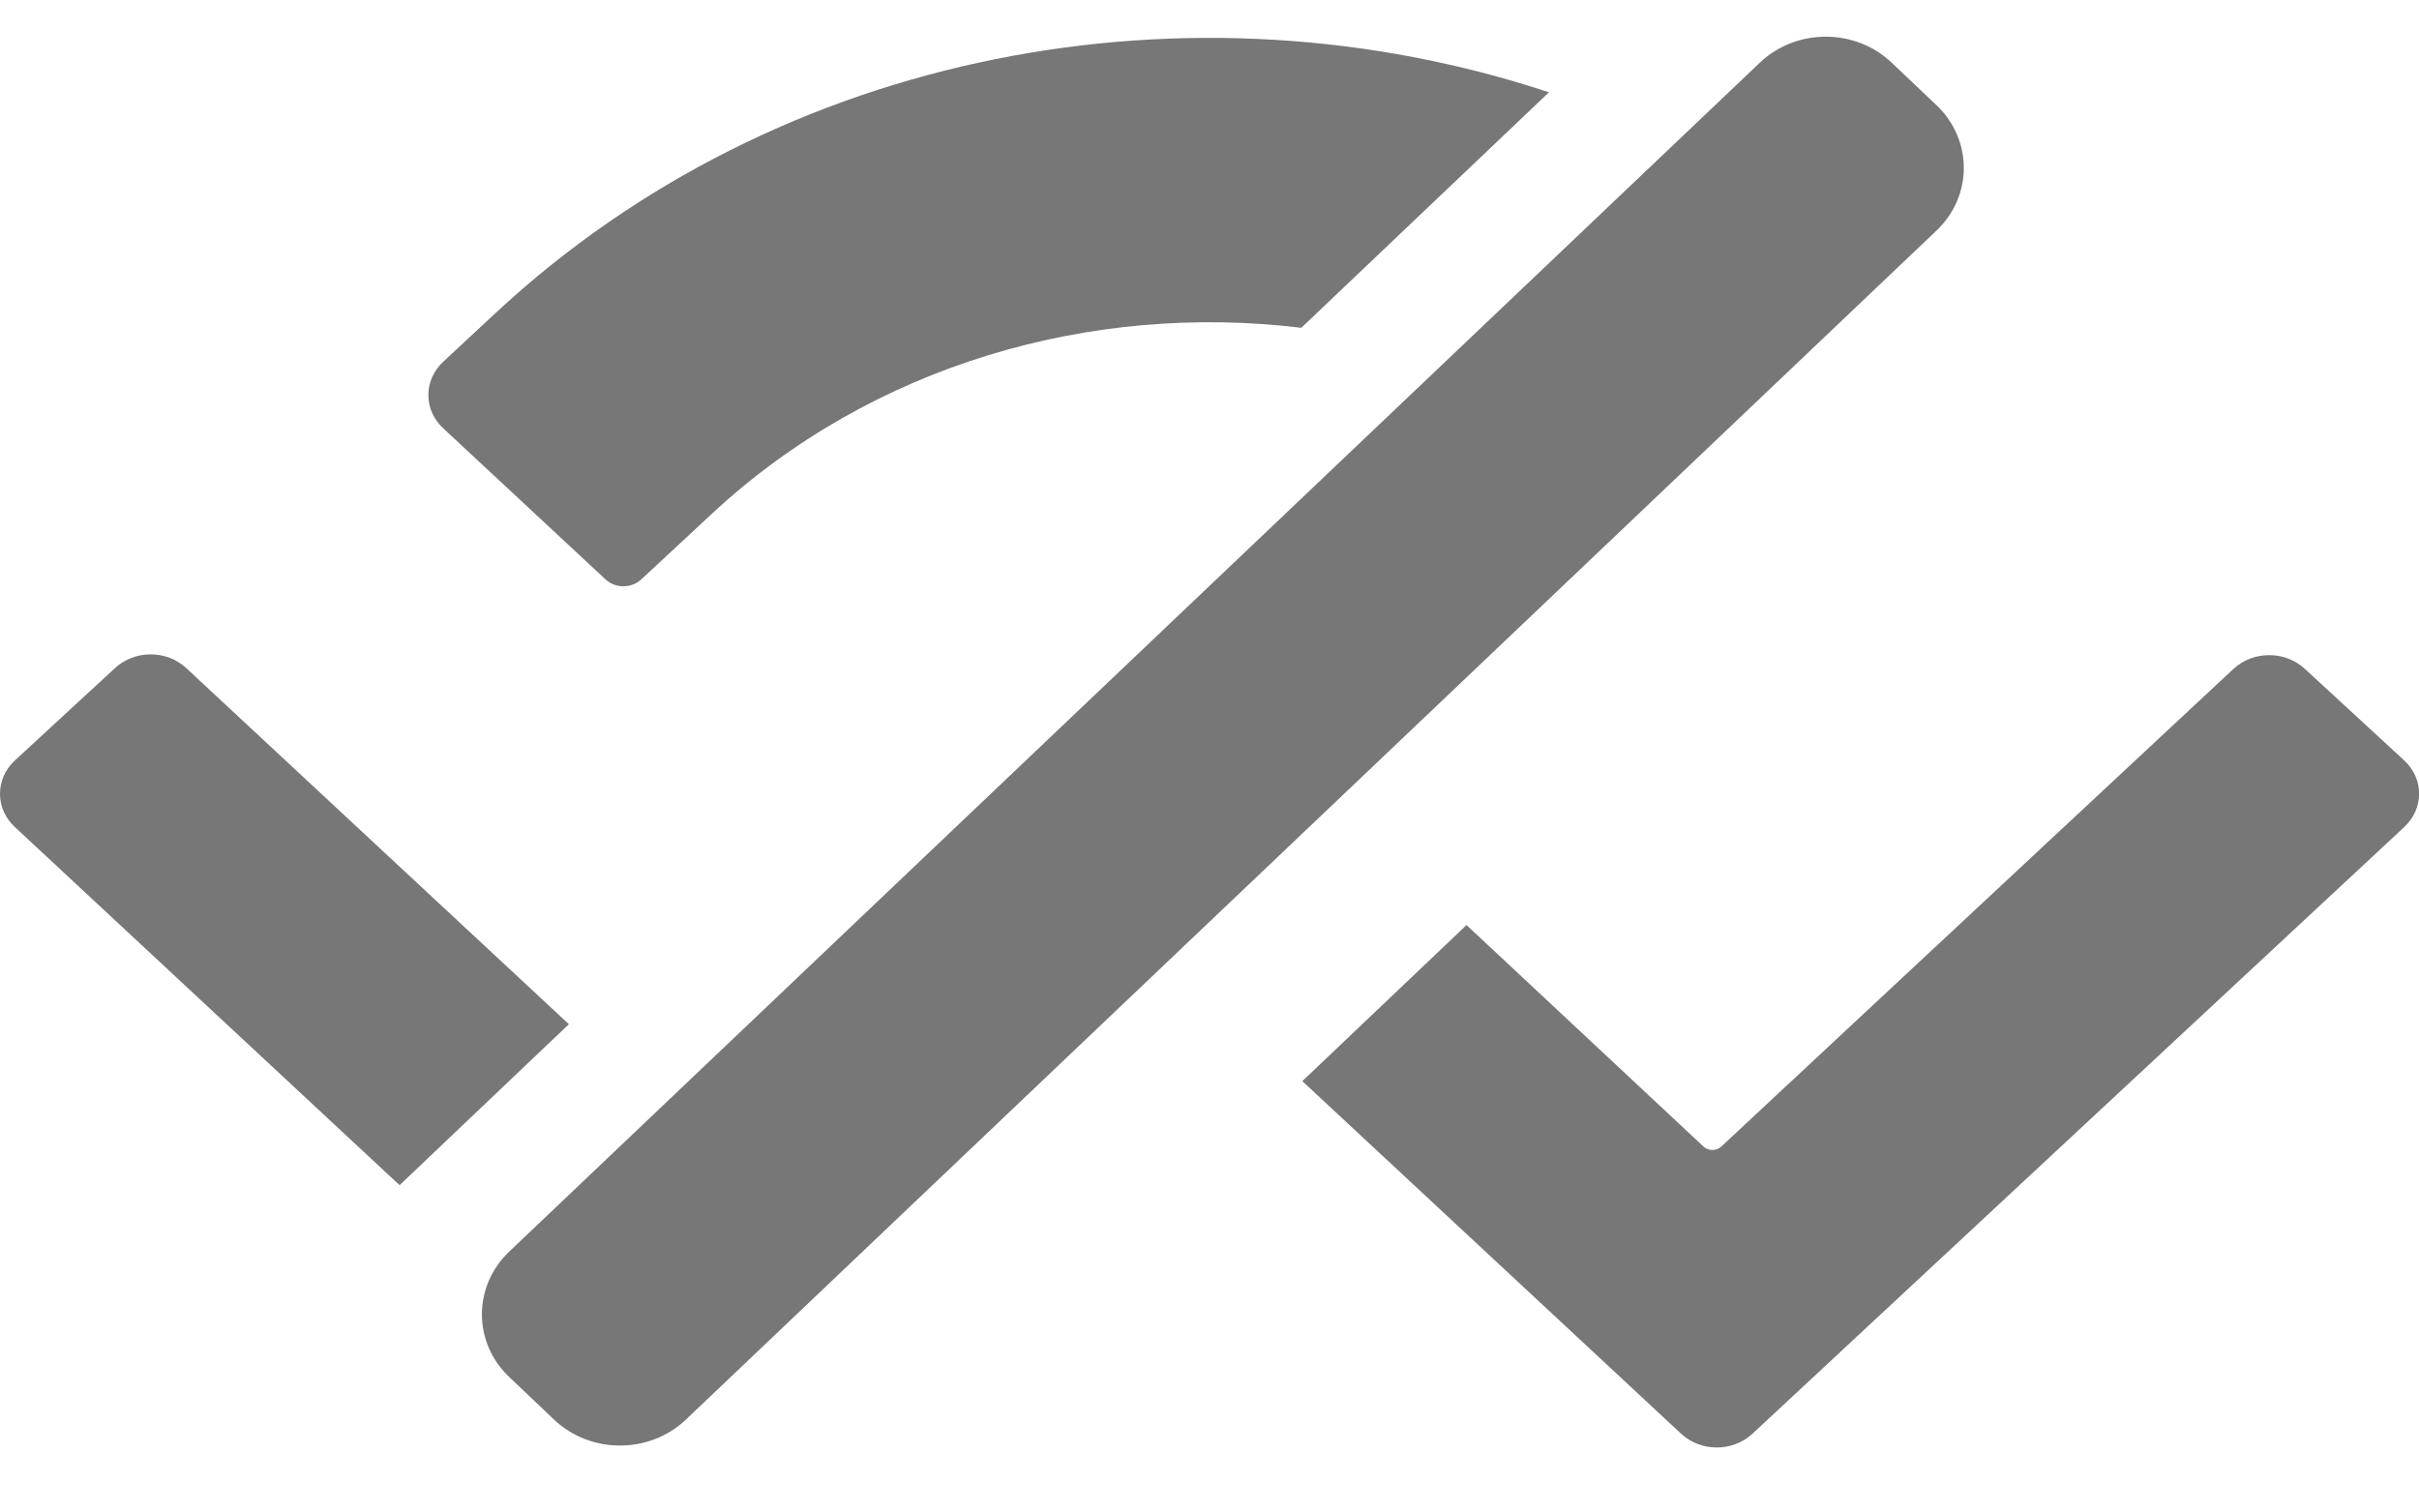
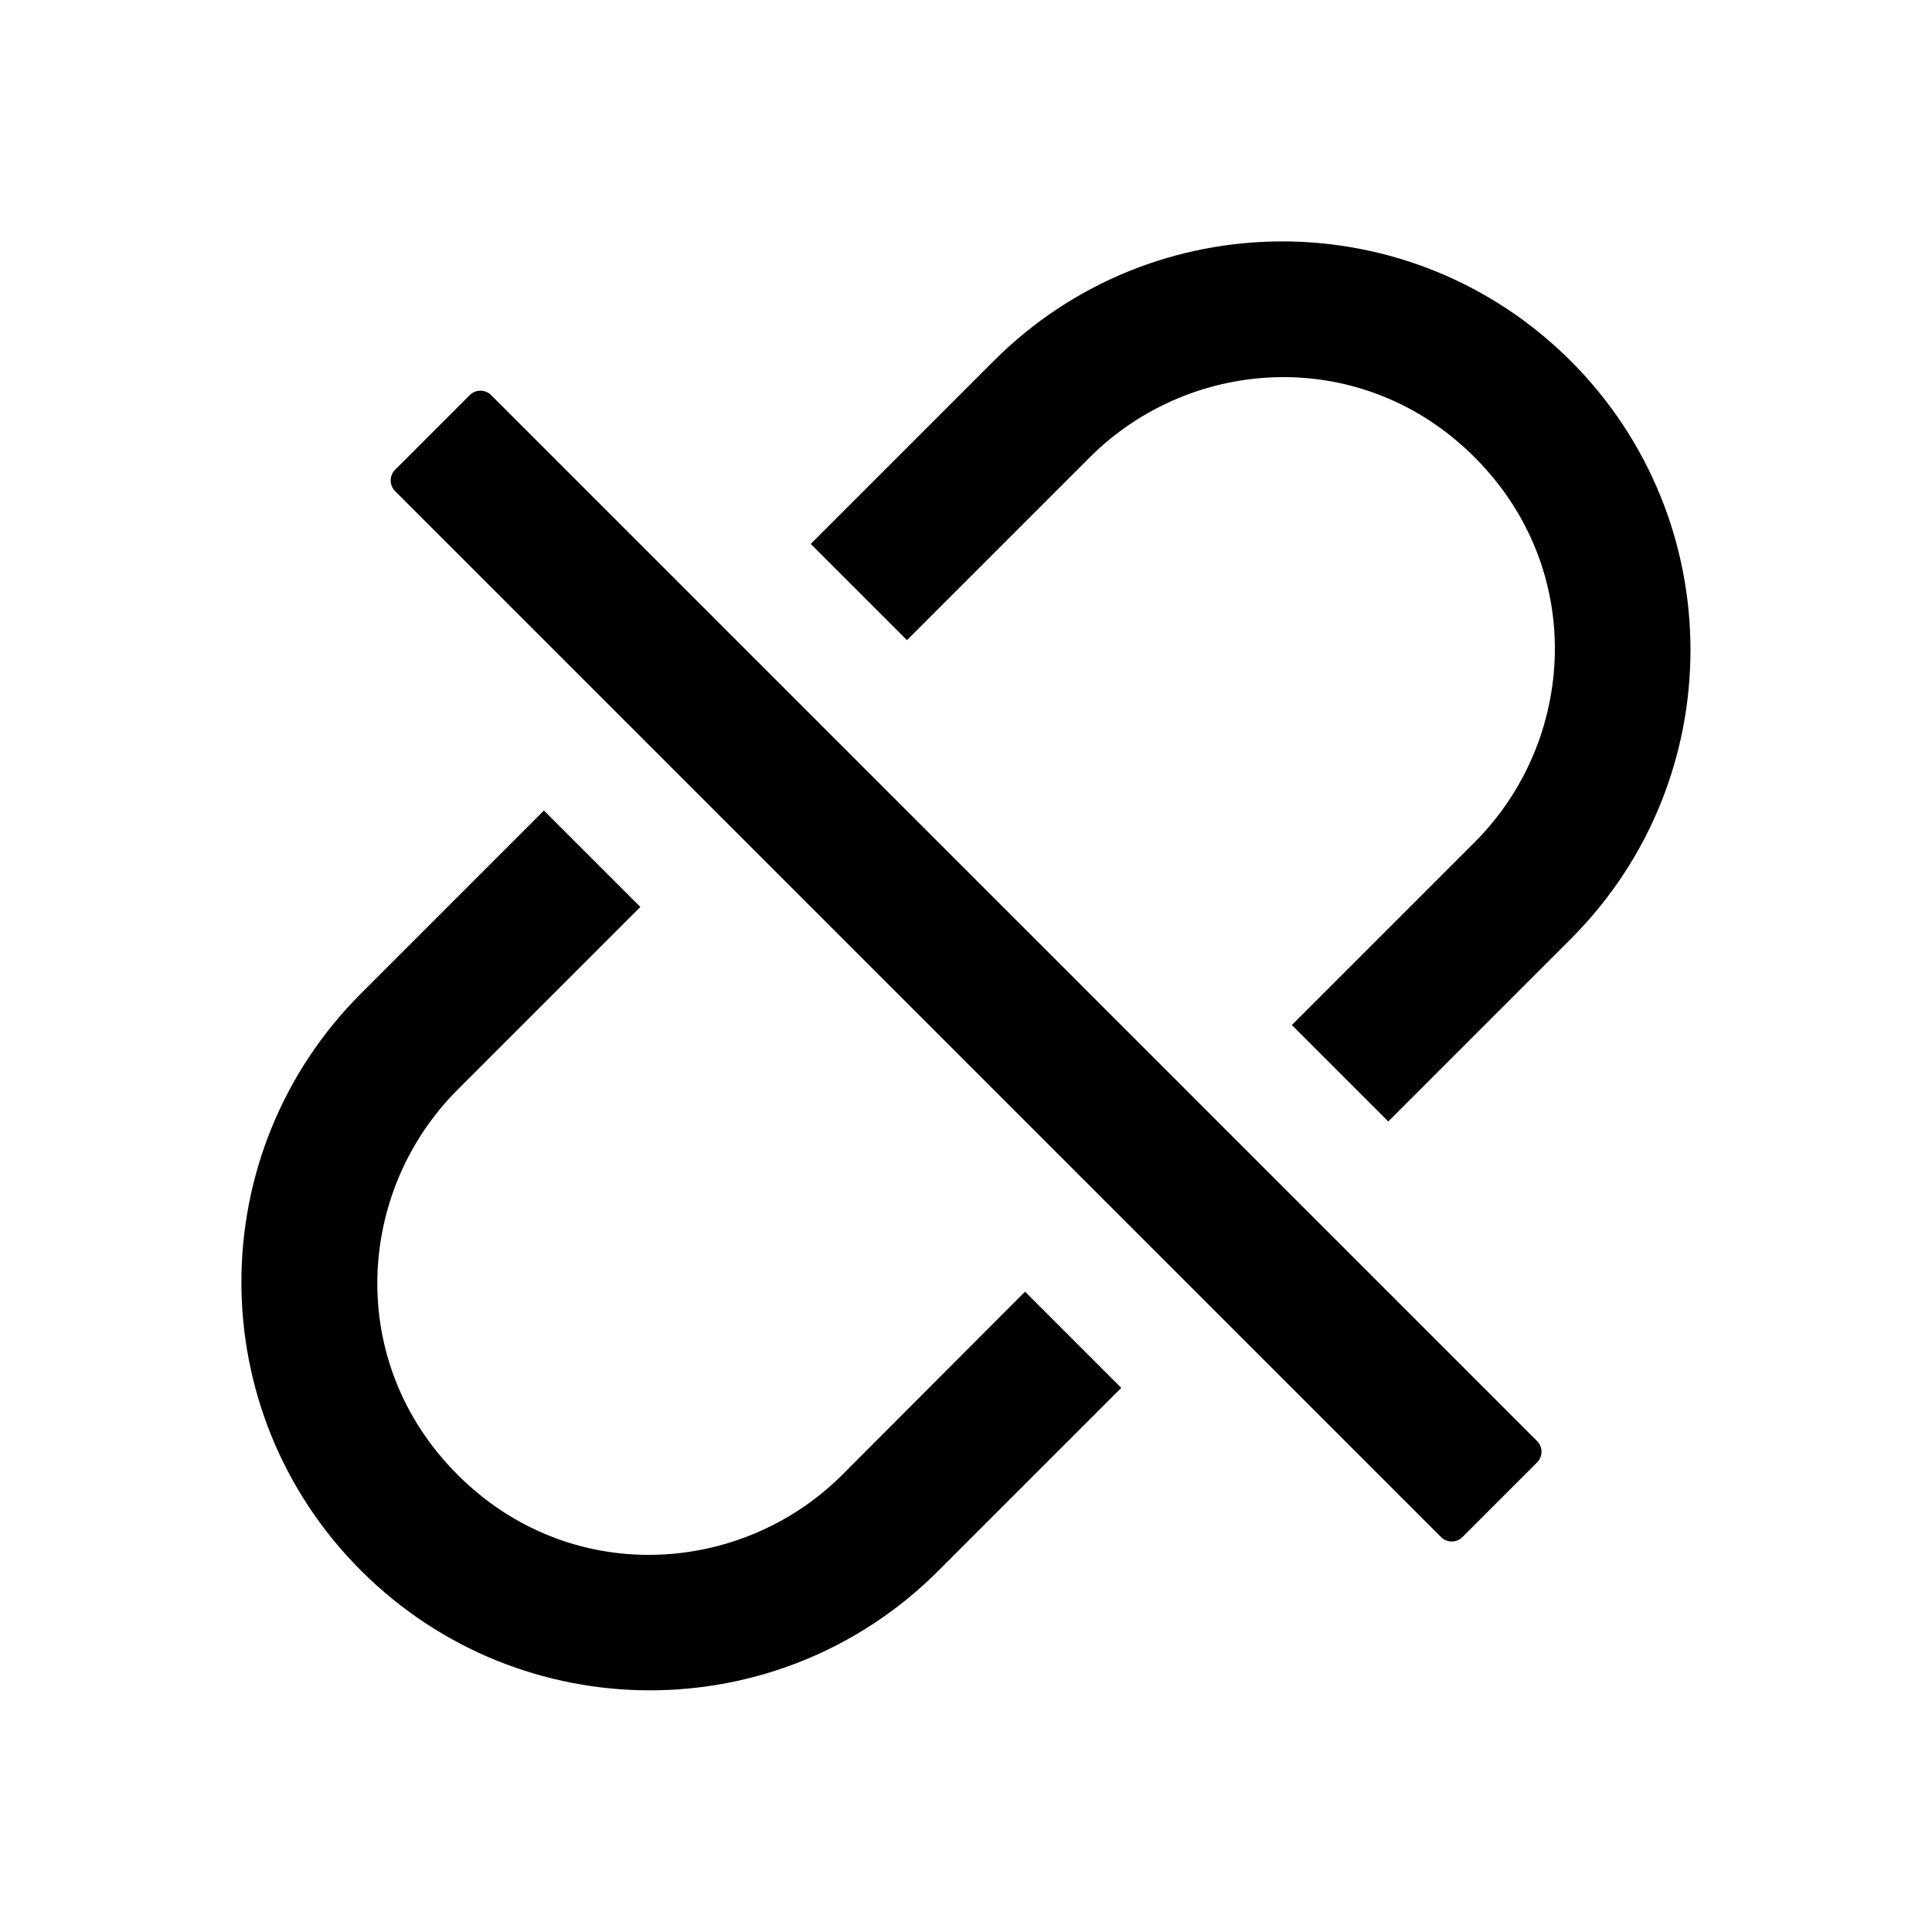
- <svg xmlns="http://www.w3.org/2000/svg" width="24" height="15" viewBox="0 0 24 15" fill="none">
-   <path d="M19.213 1.044L18.768 0.622C18.407 0.278 17.822 0.278 17.46 0.622L5.052 12.421C4.691 12.765 4.691 13.322 5.052 13.665L5.497 14.088C5.858 14.431 6.444 14.431 6.805 14.088L19.213 2.288C19.574 1.945 19.574 1.388 19.213 1.044Z" fill="#777777" />
-   <path d="M6.008 5.75C6.106 5.841 6.264 5.841 6.362 5.75L7.057 5.104C8.654 3.616 10.832 3 12.911 3.253L15.368 0.916C11.836 -0.254 7.741 0.477 4.914 3.109L4.397 3.59C4.201 3.773 4.201 4.068 4.397 4.25L6.008 5.75H6.008Z" fill="#777777" />
-   <path d="M3.965 11.761L5.644 10.164L1.849 6.631C1.653 6.448 1.336 6.448 1.14 6.631L0.147 7.547C-0.049 7.729 -0.049 8.025 0.147 8.207L3.964 11.761H3.965Z" fill="#777777" />
-   <path d="M22.868 6.638C22.672 6.456 22.355 6.456 22.159 6.638L17.078 11.378C17.029 11.424 16.95 11.424 16.901 11.378L14.55 9.18L12.921 10.729L16.679 14.228C16.874 14.41 17.192 14.41 17.387 14.228L23.854 8.207C24.05 8.024 24.05 7.729 23.854 7.547L22.868 6.638H22.868Z" fill="#777777" />
+ <svg xmlns="http://www.w3.org/2000/svg" fill="#000000" width="800px" height="800px" viewBox="0 0 1024 1024" class="icon">
+   <path d="M832.6 191.4c-84.6-84.6-221.5-84.6-306 0l-96.9 96.9 51 51 96.9-96.9c53.8-53.8 144.6-59.5 204 0 59.5 59.5 53.8 150.2 0 204l-96.9 96.9 51.1 51.1 96.9-96.9c84.4-84.6 84.4-221.5-.1-306.1zM446.5 781.6c-53.8 53.8-144.6 59.5-204 0-59.5-59.5-53.8-150.2 0-204l96.9-96.9-51.1-51.1-96.9 96.9c-84.6 84.6-84.6 221.5 0 306s221.5 84.6 306 0l96.9-96.9-51-51-96.8 97zM260.3 209.4a8.03 8.03 0 0 0-11.3 0L209.4 249a8.03 8.03 0 0 0 0 11.3l554.4 554.4c3.1 3.1 8.2 3.1 11.3 0l39.6-39.6c3.1-3.1 3.1-8.2 0-11.3L260.3 209.4z" />
</svg>
